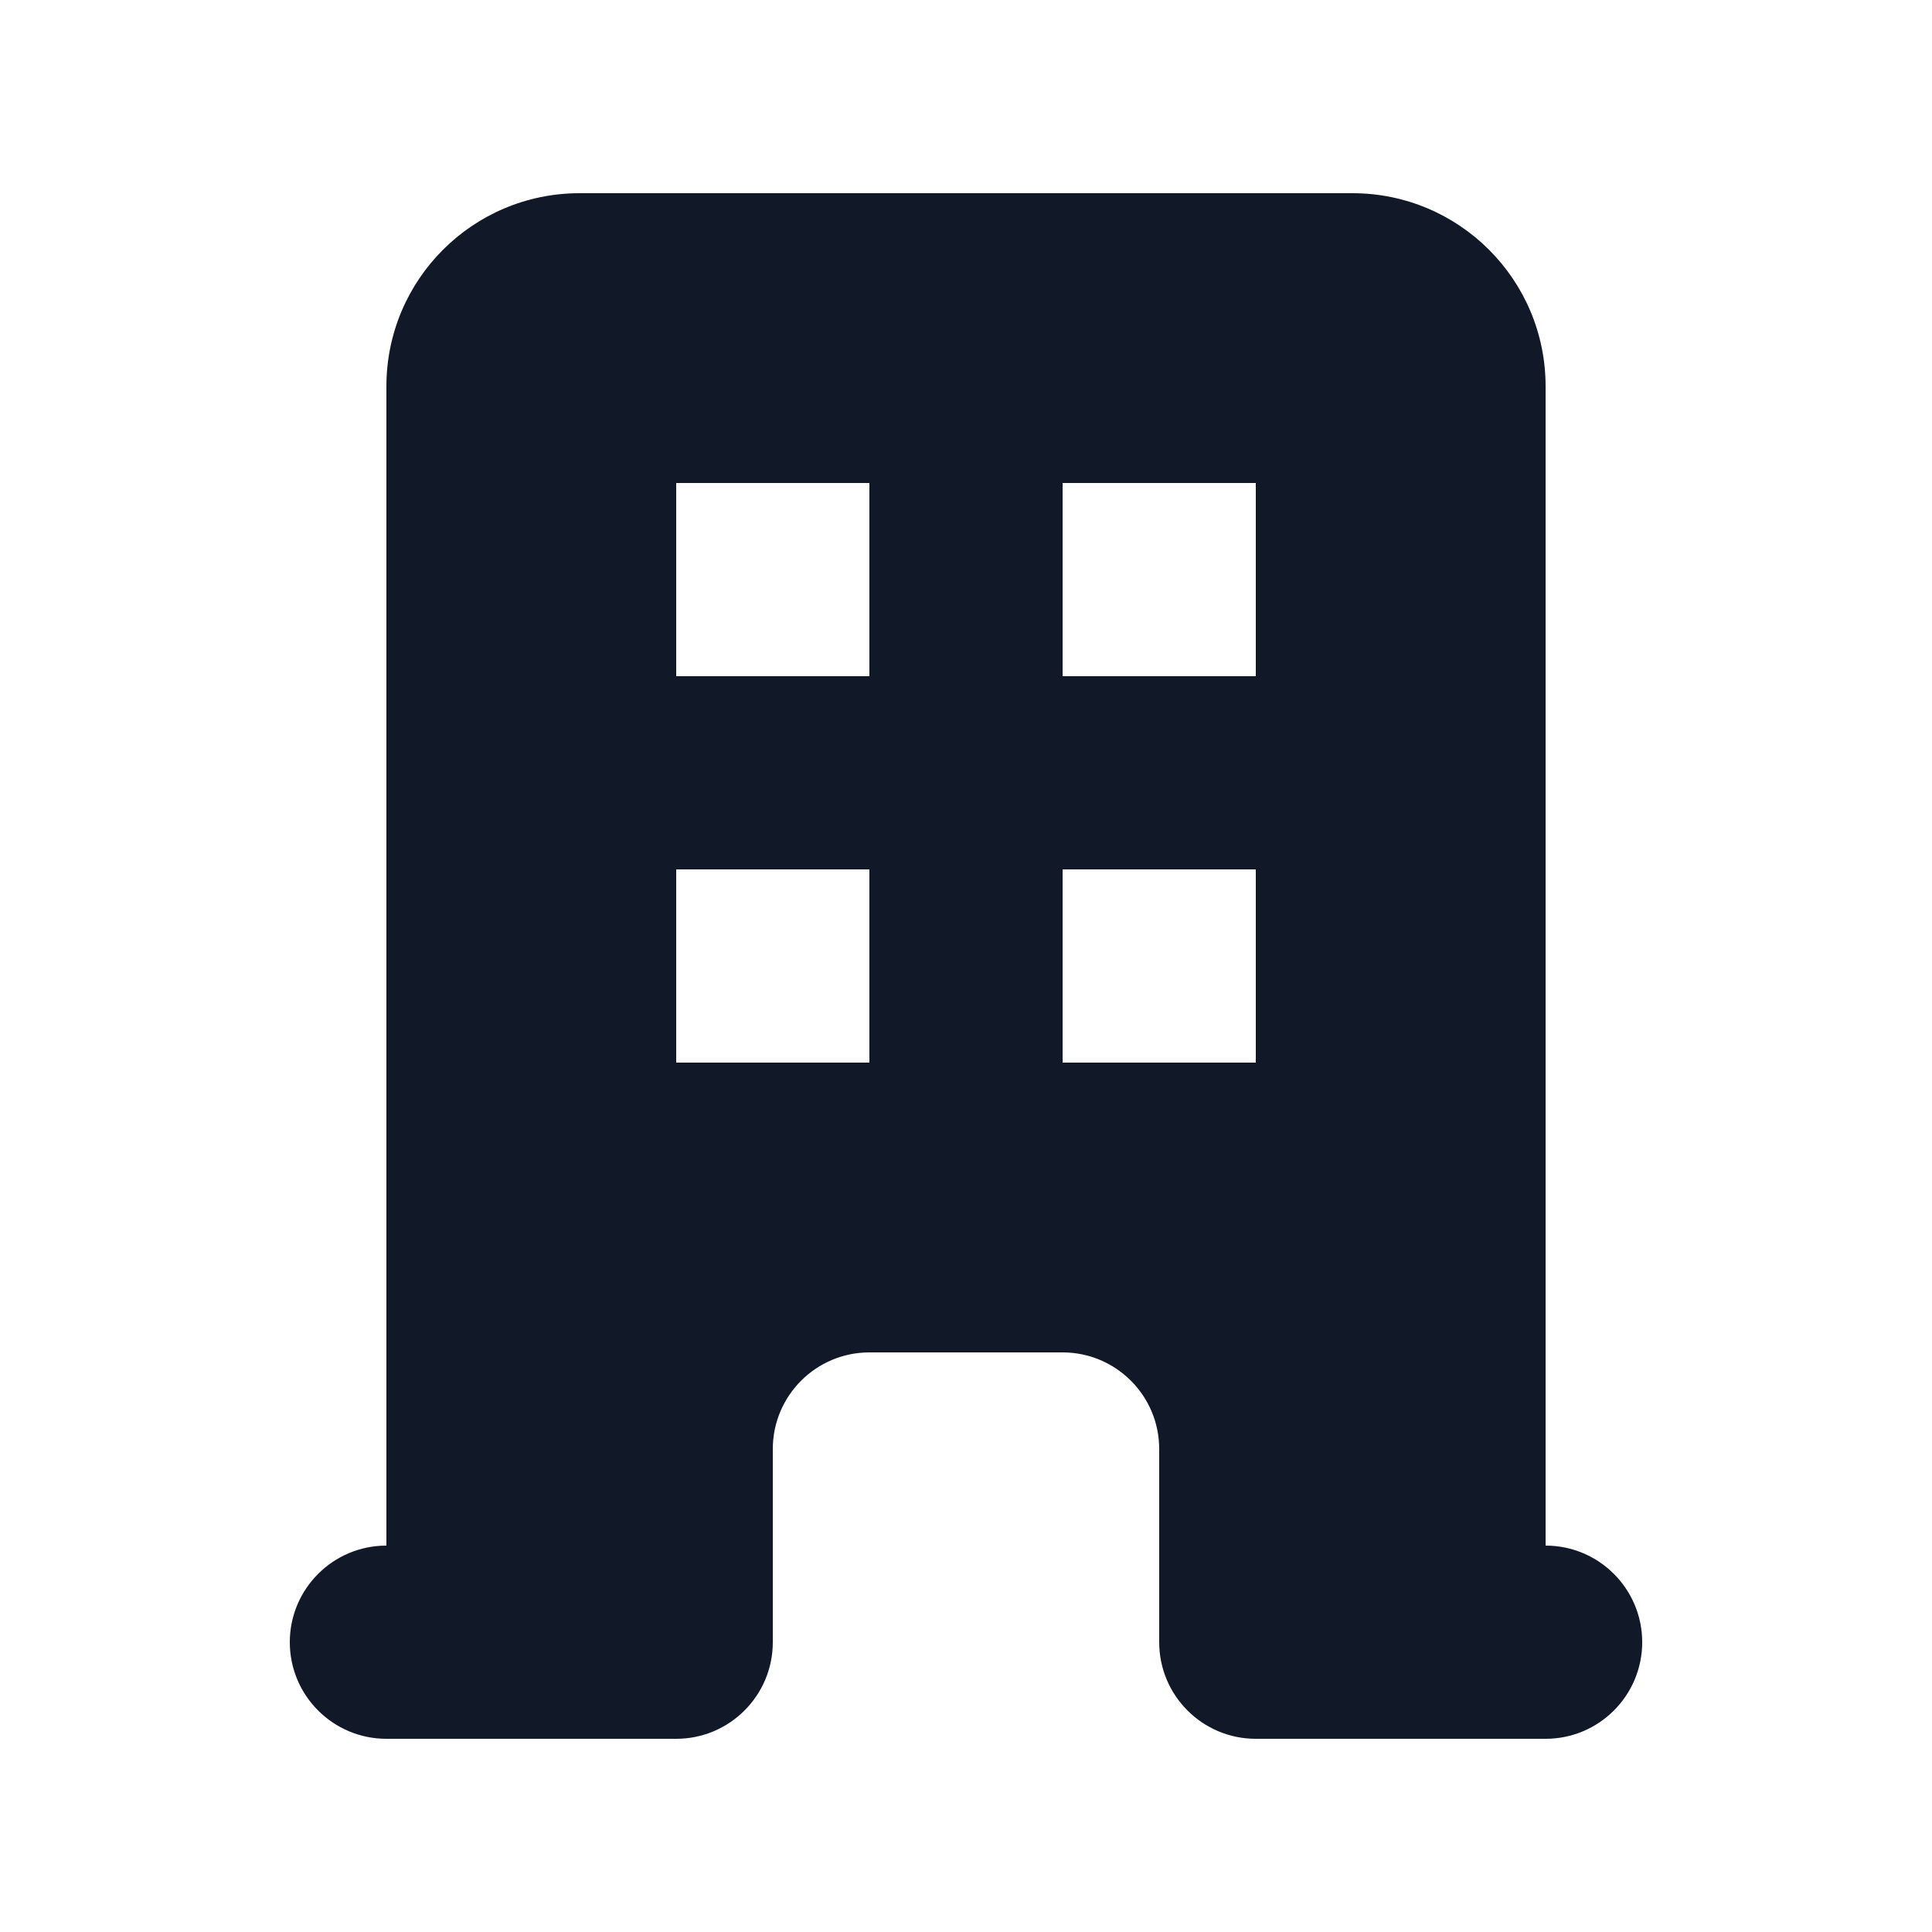
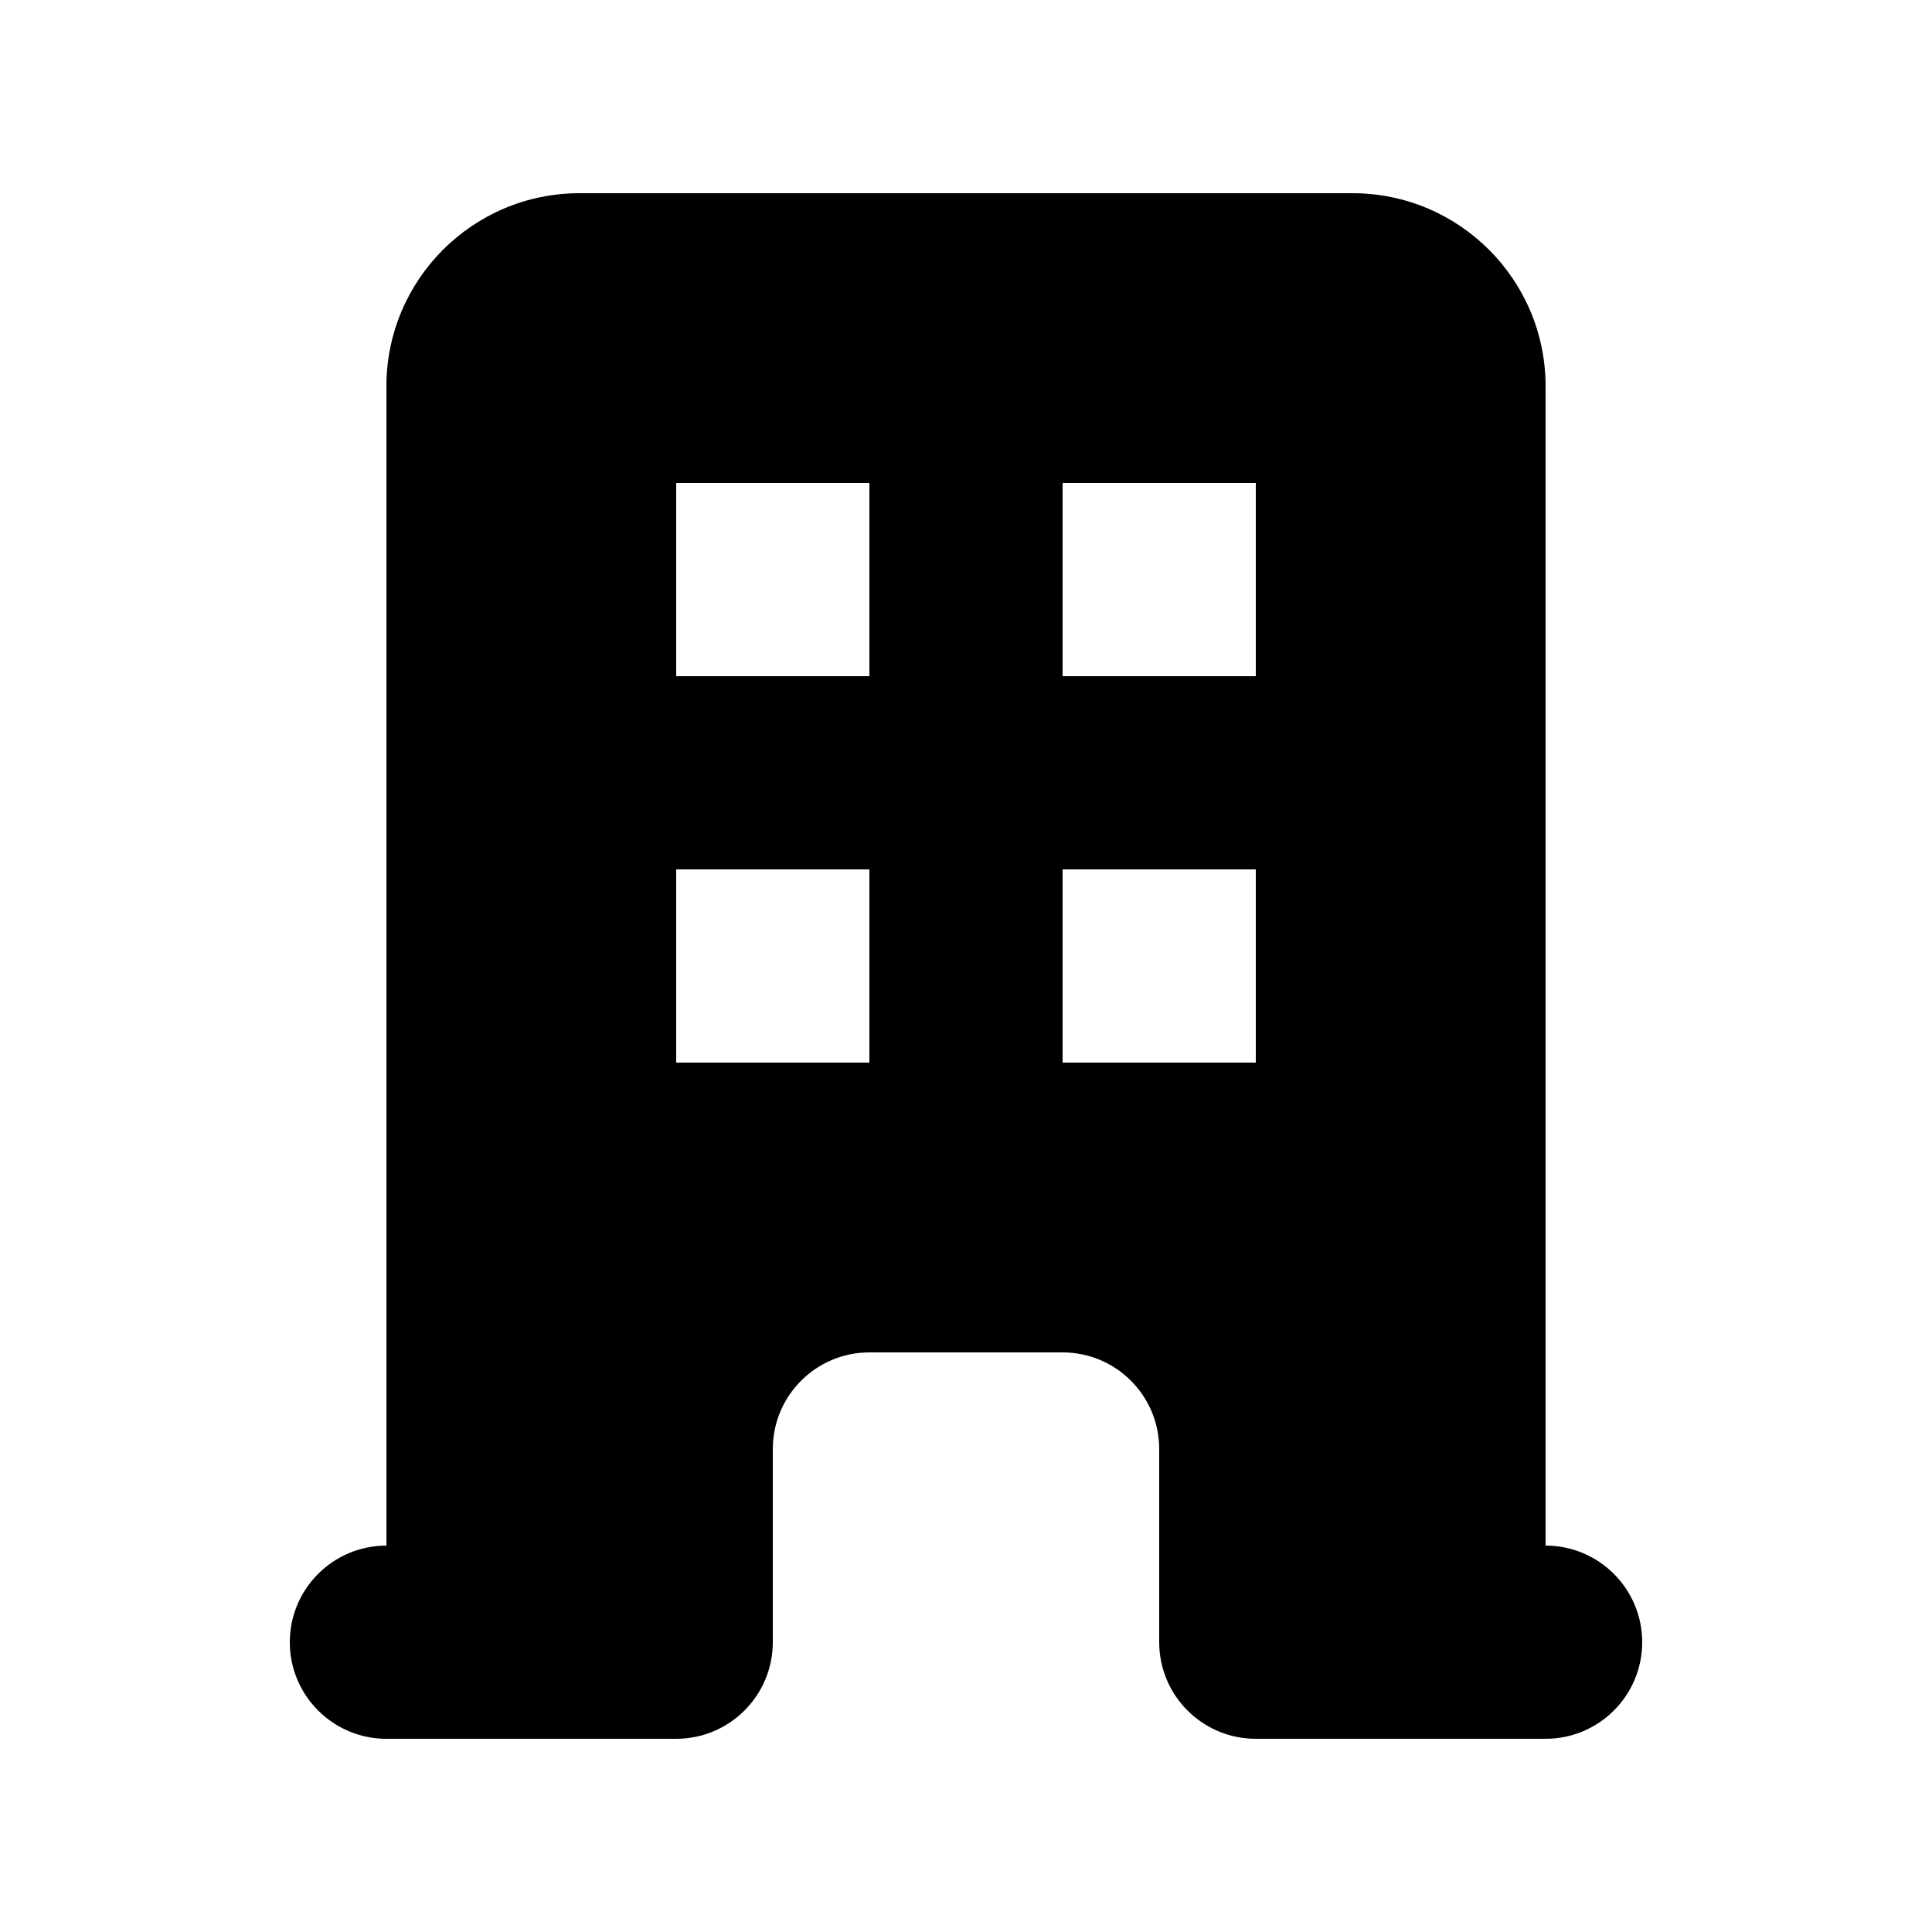
- <svg xmlns="http://www.w3.org/2000/svg" width="20" height="20" viewBox="0 0 20 20" fill="none">
-   <path fill-rule="evenodd" clip-rule="evenodd" d="M4 4C4 2.895 4.895 2 6 2H14C15.105 2 16 2.895 16 4V16C16.552 16 17 16.448 17 17C17 17.552 16.552 18 16 18H13C12.448 18 12 17.552 12 17V15C12 14.448 11.552 14 11 14H9C8.448 14 8 14.448 8 15V17C8 17.552 7.552 18 7 18H4C3.448 18 3 17.552 3 17C3 16.448 3.448 16 4 16V4ZM7 5H9V7H7V5ZM9 9H7V11H9V9ZM11 5H13V7H11V5ZM13 9H11V11H13V9Z" fill="#111827" />
+ <svg xmlns="http://www.w3.org/2000/svg" width="20" height="20" viewBox="0 0 20 20" fill="current">
+   <path fill-rule="evenodd" clip-rule="evenodd" d="M4 4C4 2.895 4.895 2 6 2H14C15.105 2 16 2.895 16 4V16C16.552 16 17 16.448 17 17C17 17.552 16.552 18 16 18H13C12.448 18 12 17.552 12 17V15C12 14.448 11.552 14 11 14H9C8.448 14 8 14.448 8 15V17C8 17.552 7.552 18 7 18H4C3.448 18 3 17.552 3 17C3 16.448 3.448 16 4 16V4ZM7 5H9V7H7V5ZM9 9H7V11H9V9ZM11 5H13V7H11V5ZM13 9H11V11H13V9Z" fill="current" />
</svg>
